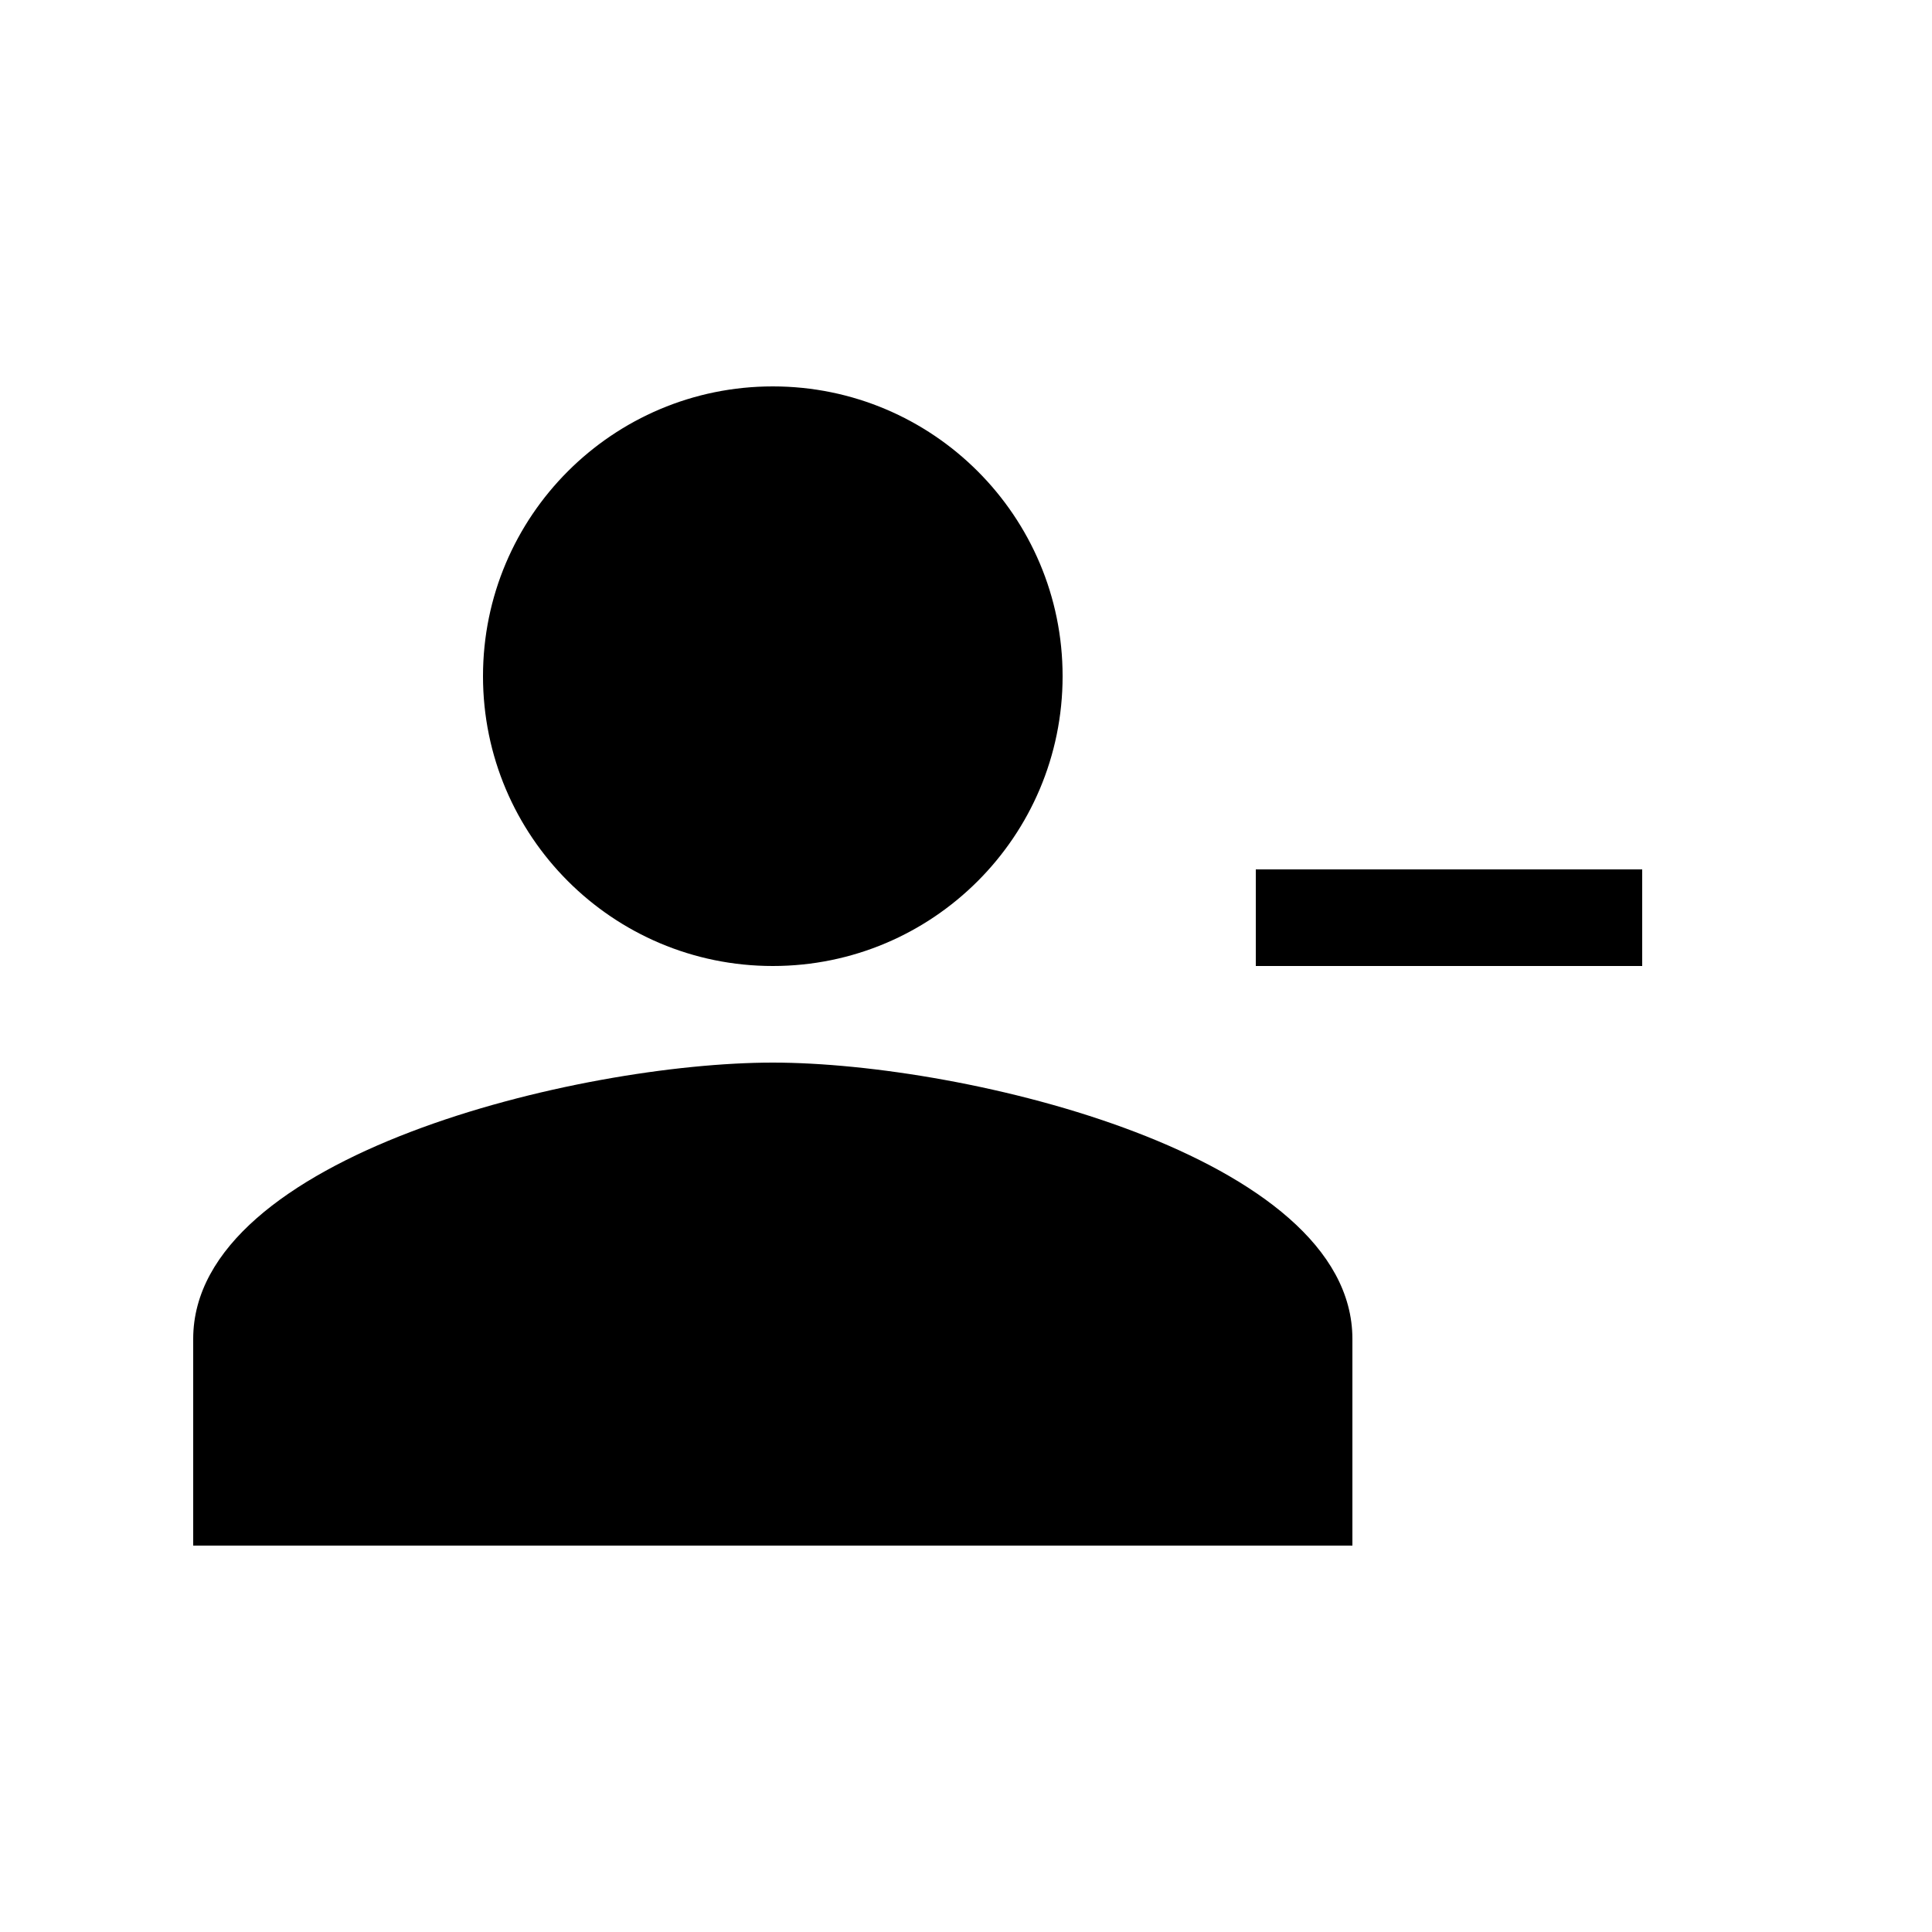
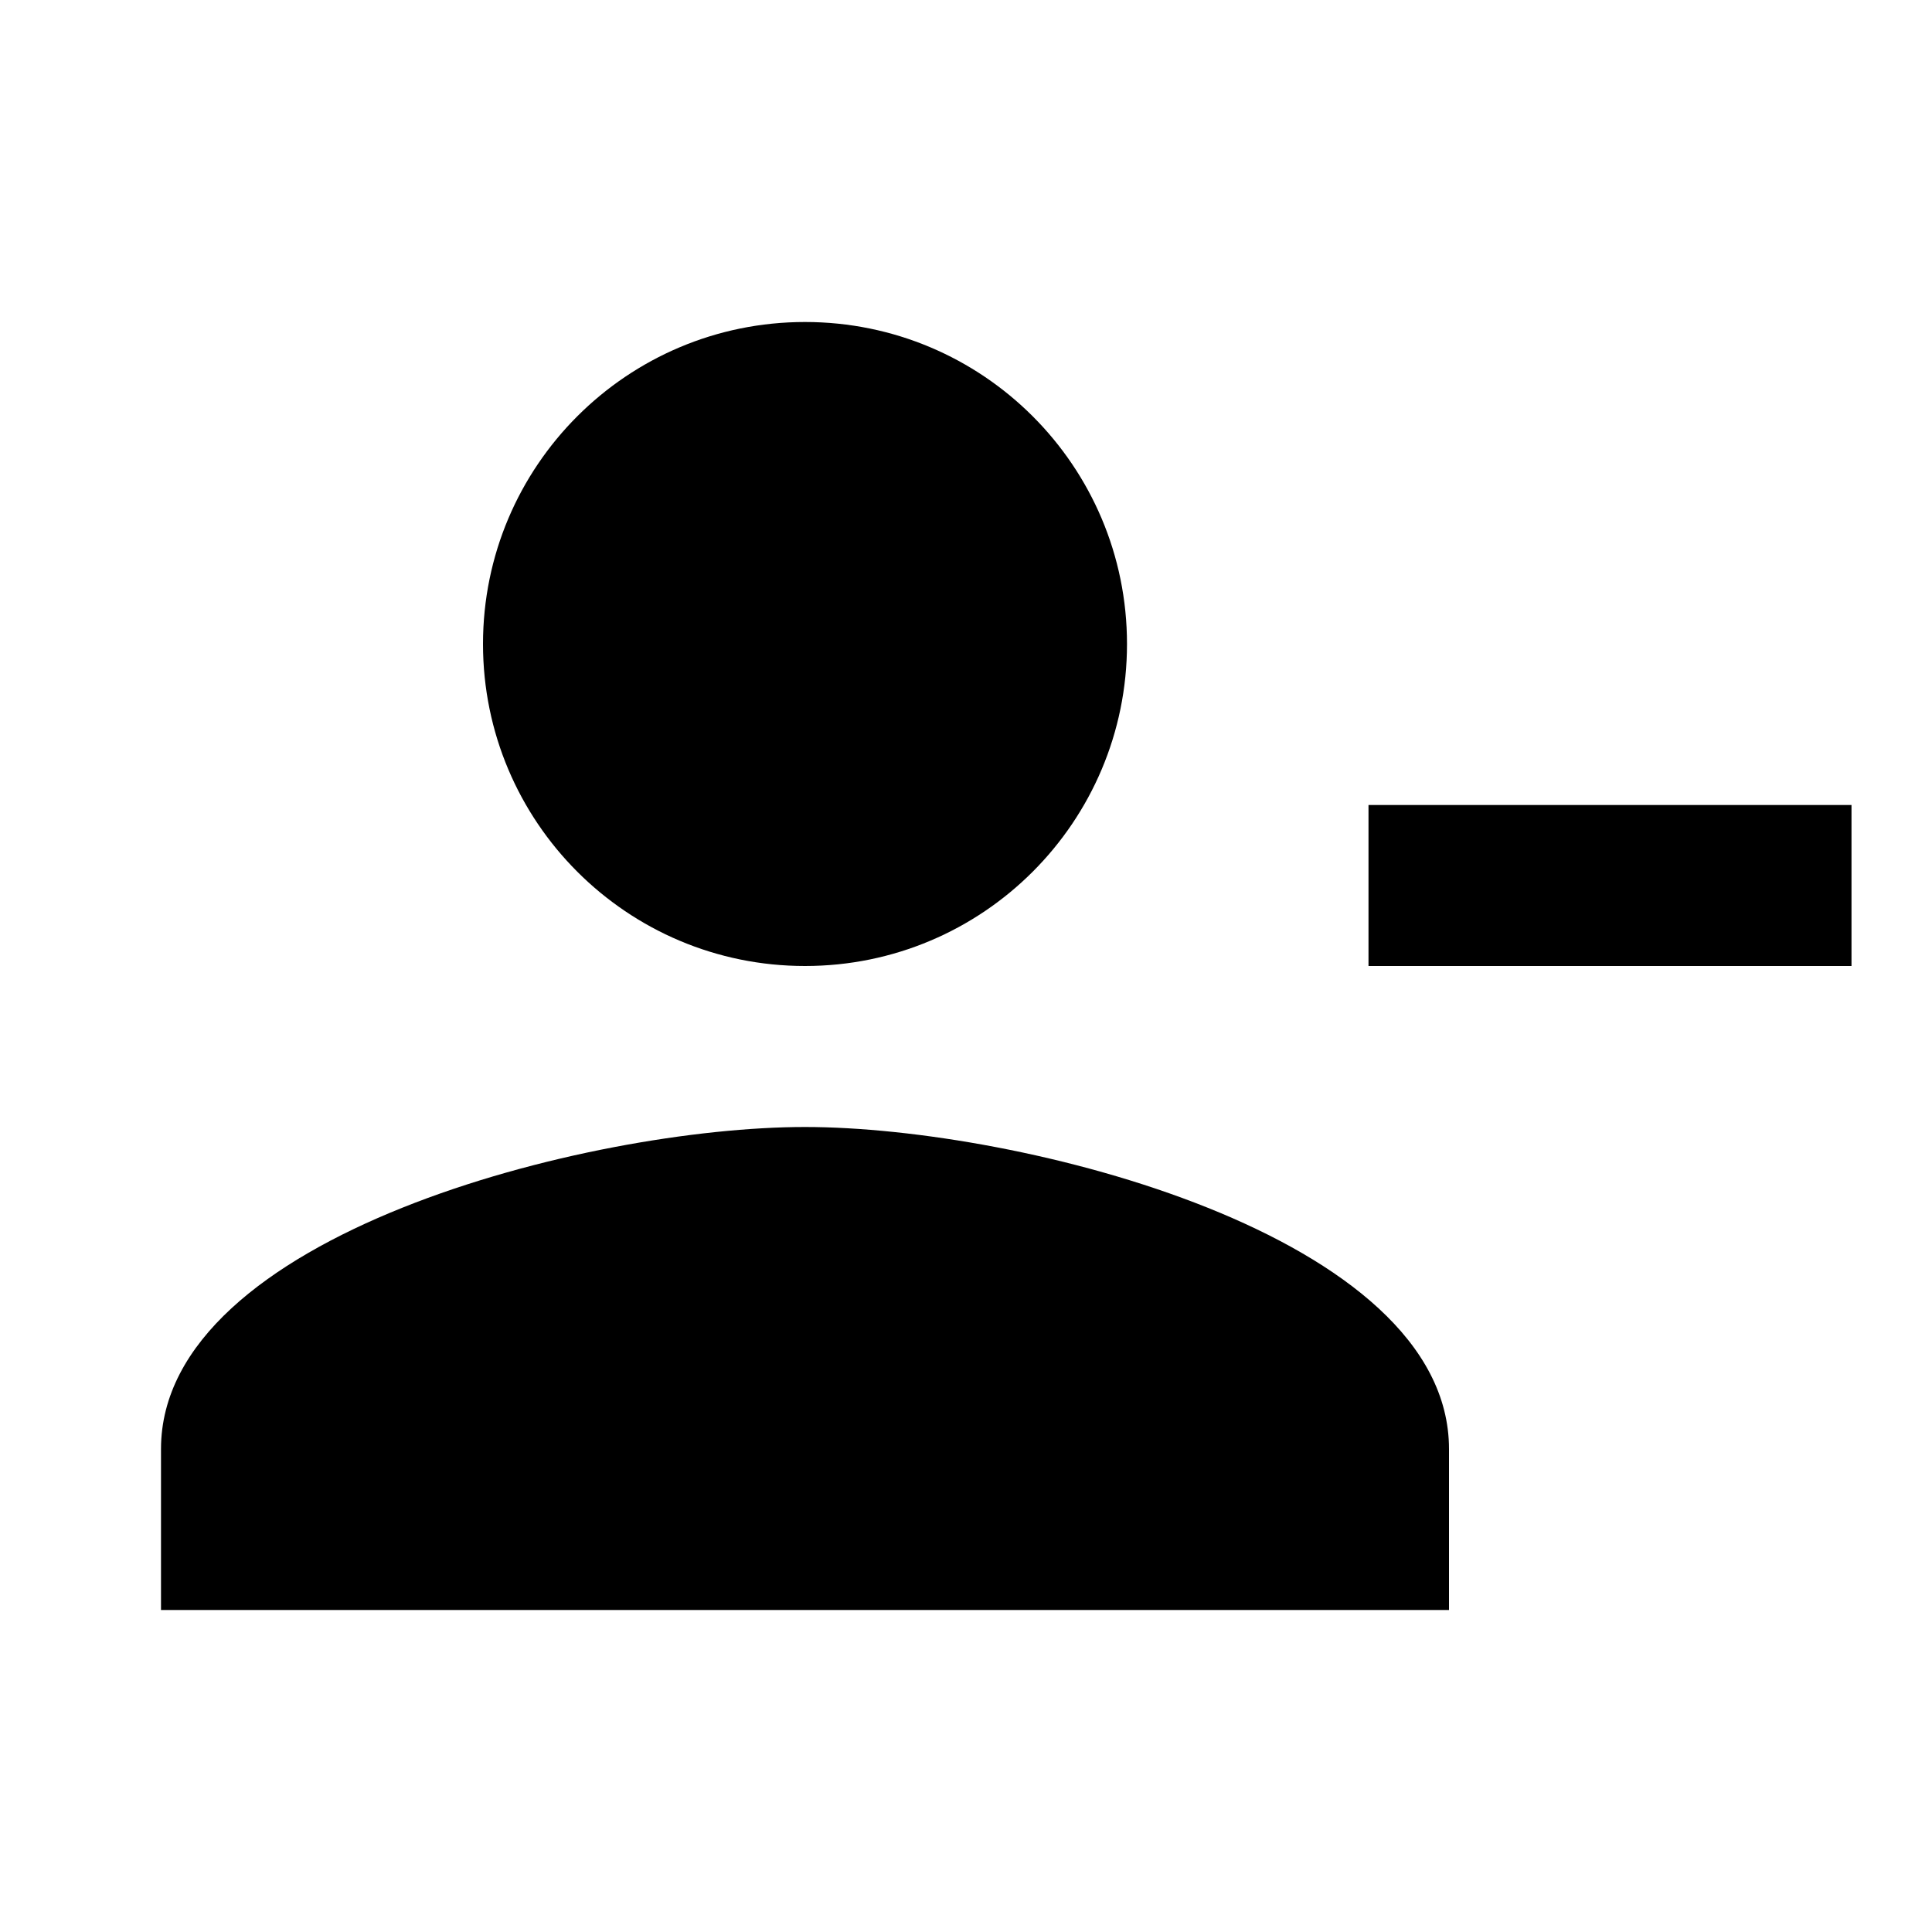
- <svg xmlns="http://www.w3.org/2000/svg" enable-background="new 0 0 20 20" height="20" viewBox="0 0 20 20" width="20">
+ <svg xmlns="http://www.w3.org/2000/svg" enable-background="new 0 0 24 24" height="24" viewBox="0 0 24 24" width="24">
  <g>
-     <rect fill="none" height="20" width="20" />
+     <rect fill="none" height="24" width="24" />
  </g>
  <g>
-     <g>
-       <path d="M8,11c2,0,6,0.96,6,2.86V16H2v-2.14C2,11.96,6,11,8,11z" />
-       <circle cx="8" cy="7" r="3" />
-       <rect height="1" width="4" x="13" y="9" />
-     </g>
+     <path d="M14,8c0-2.21-1.79-4-4-4S6,5.79,6,8s1.79,4,4,4S14,10.21,14,8z M17,10v2h6v-2H17z M2,18v2h16v-2c0-2.66-5.33-4-8-4 S2,15.34,2,18z" />
  </g>
</svg>
